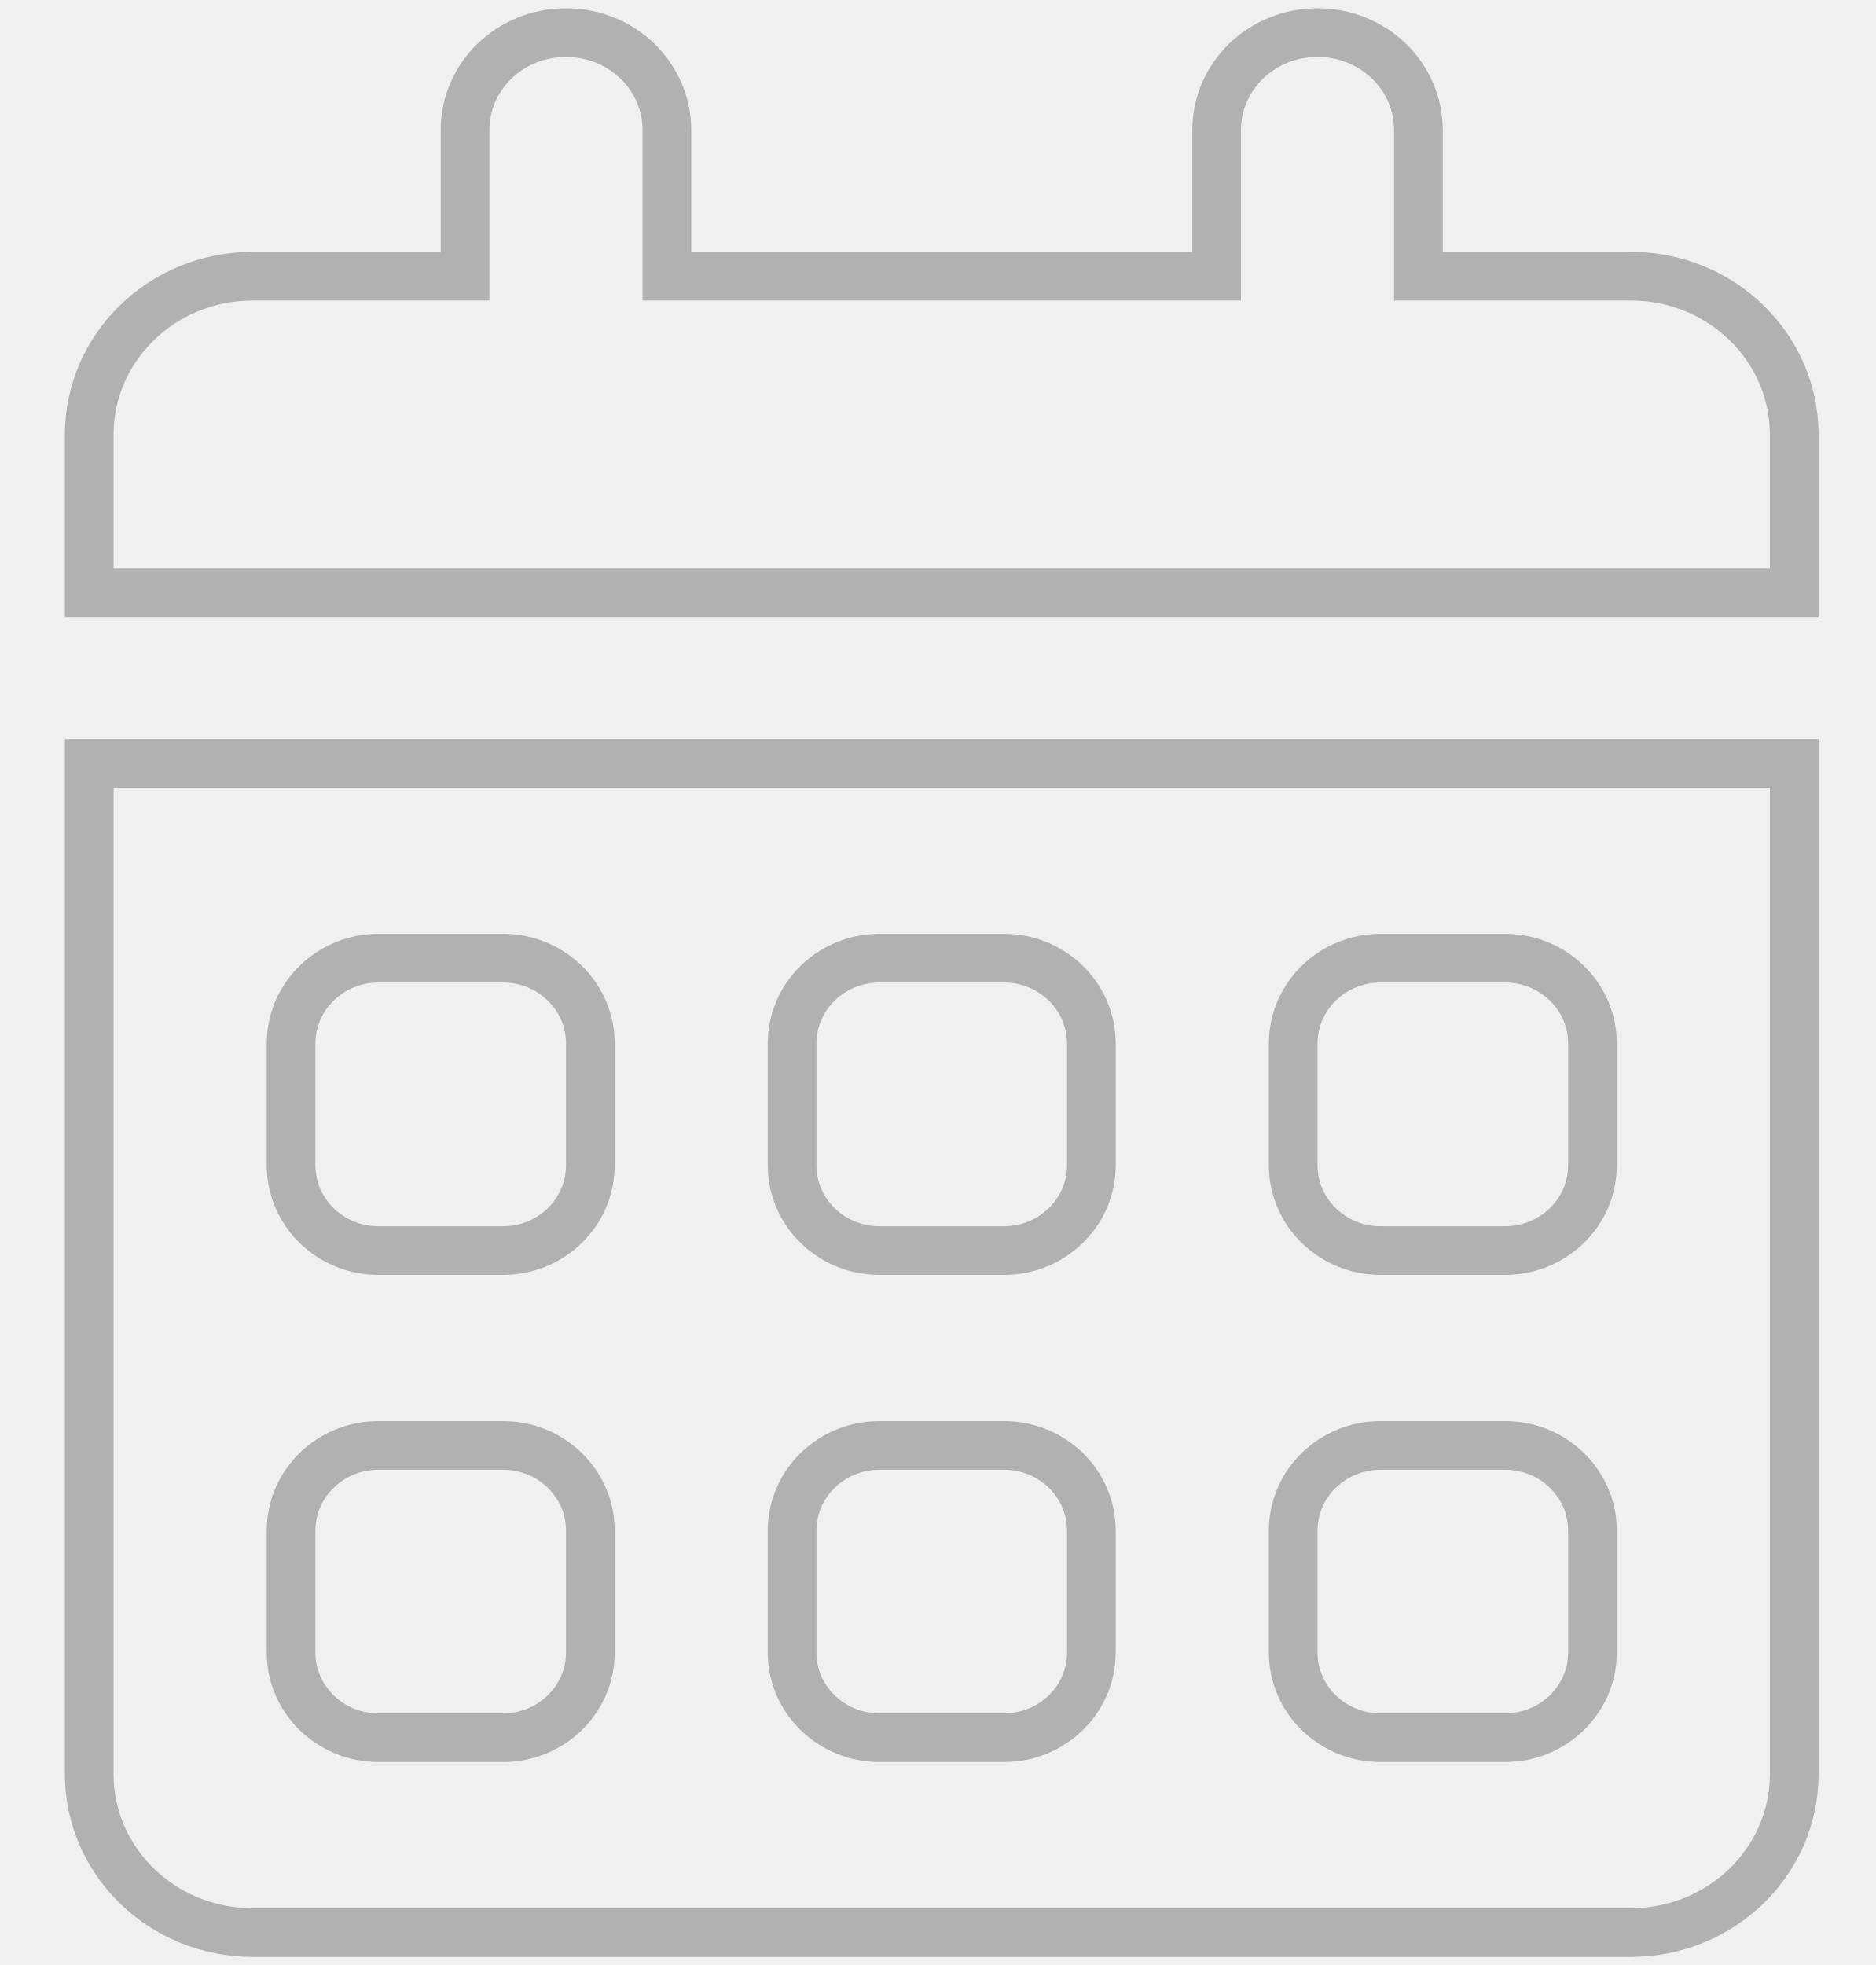
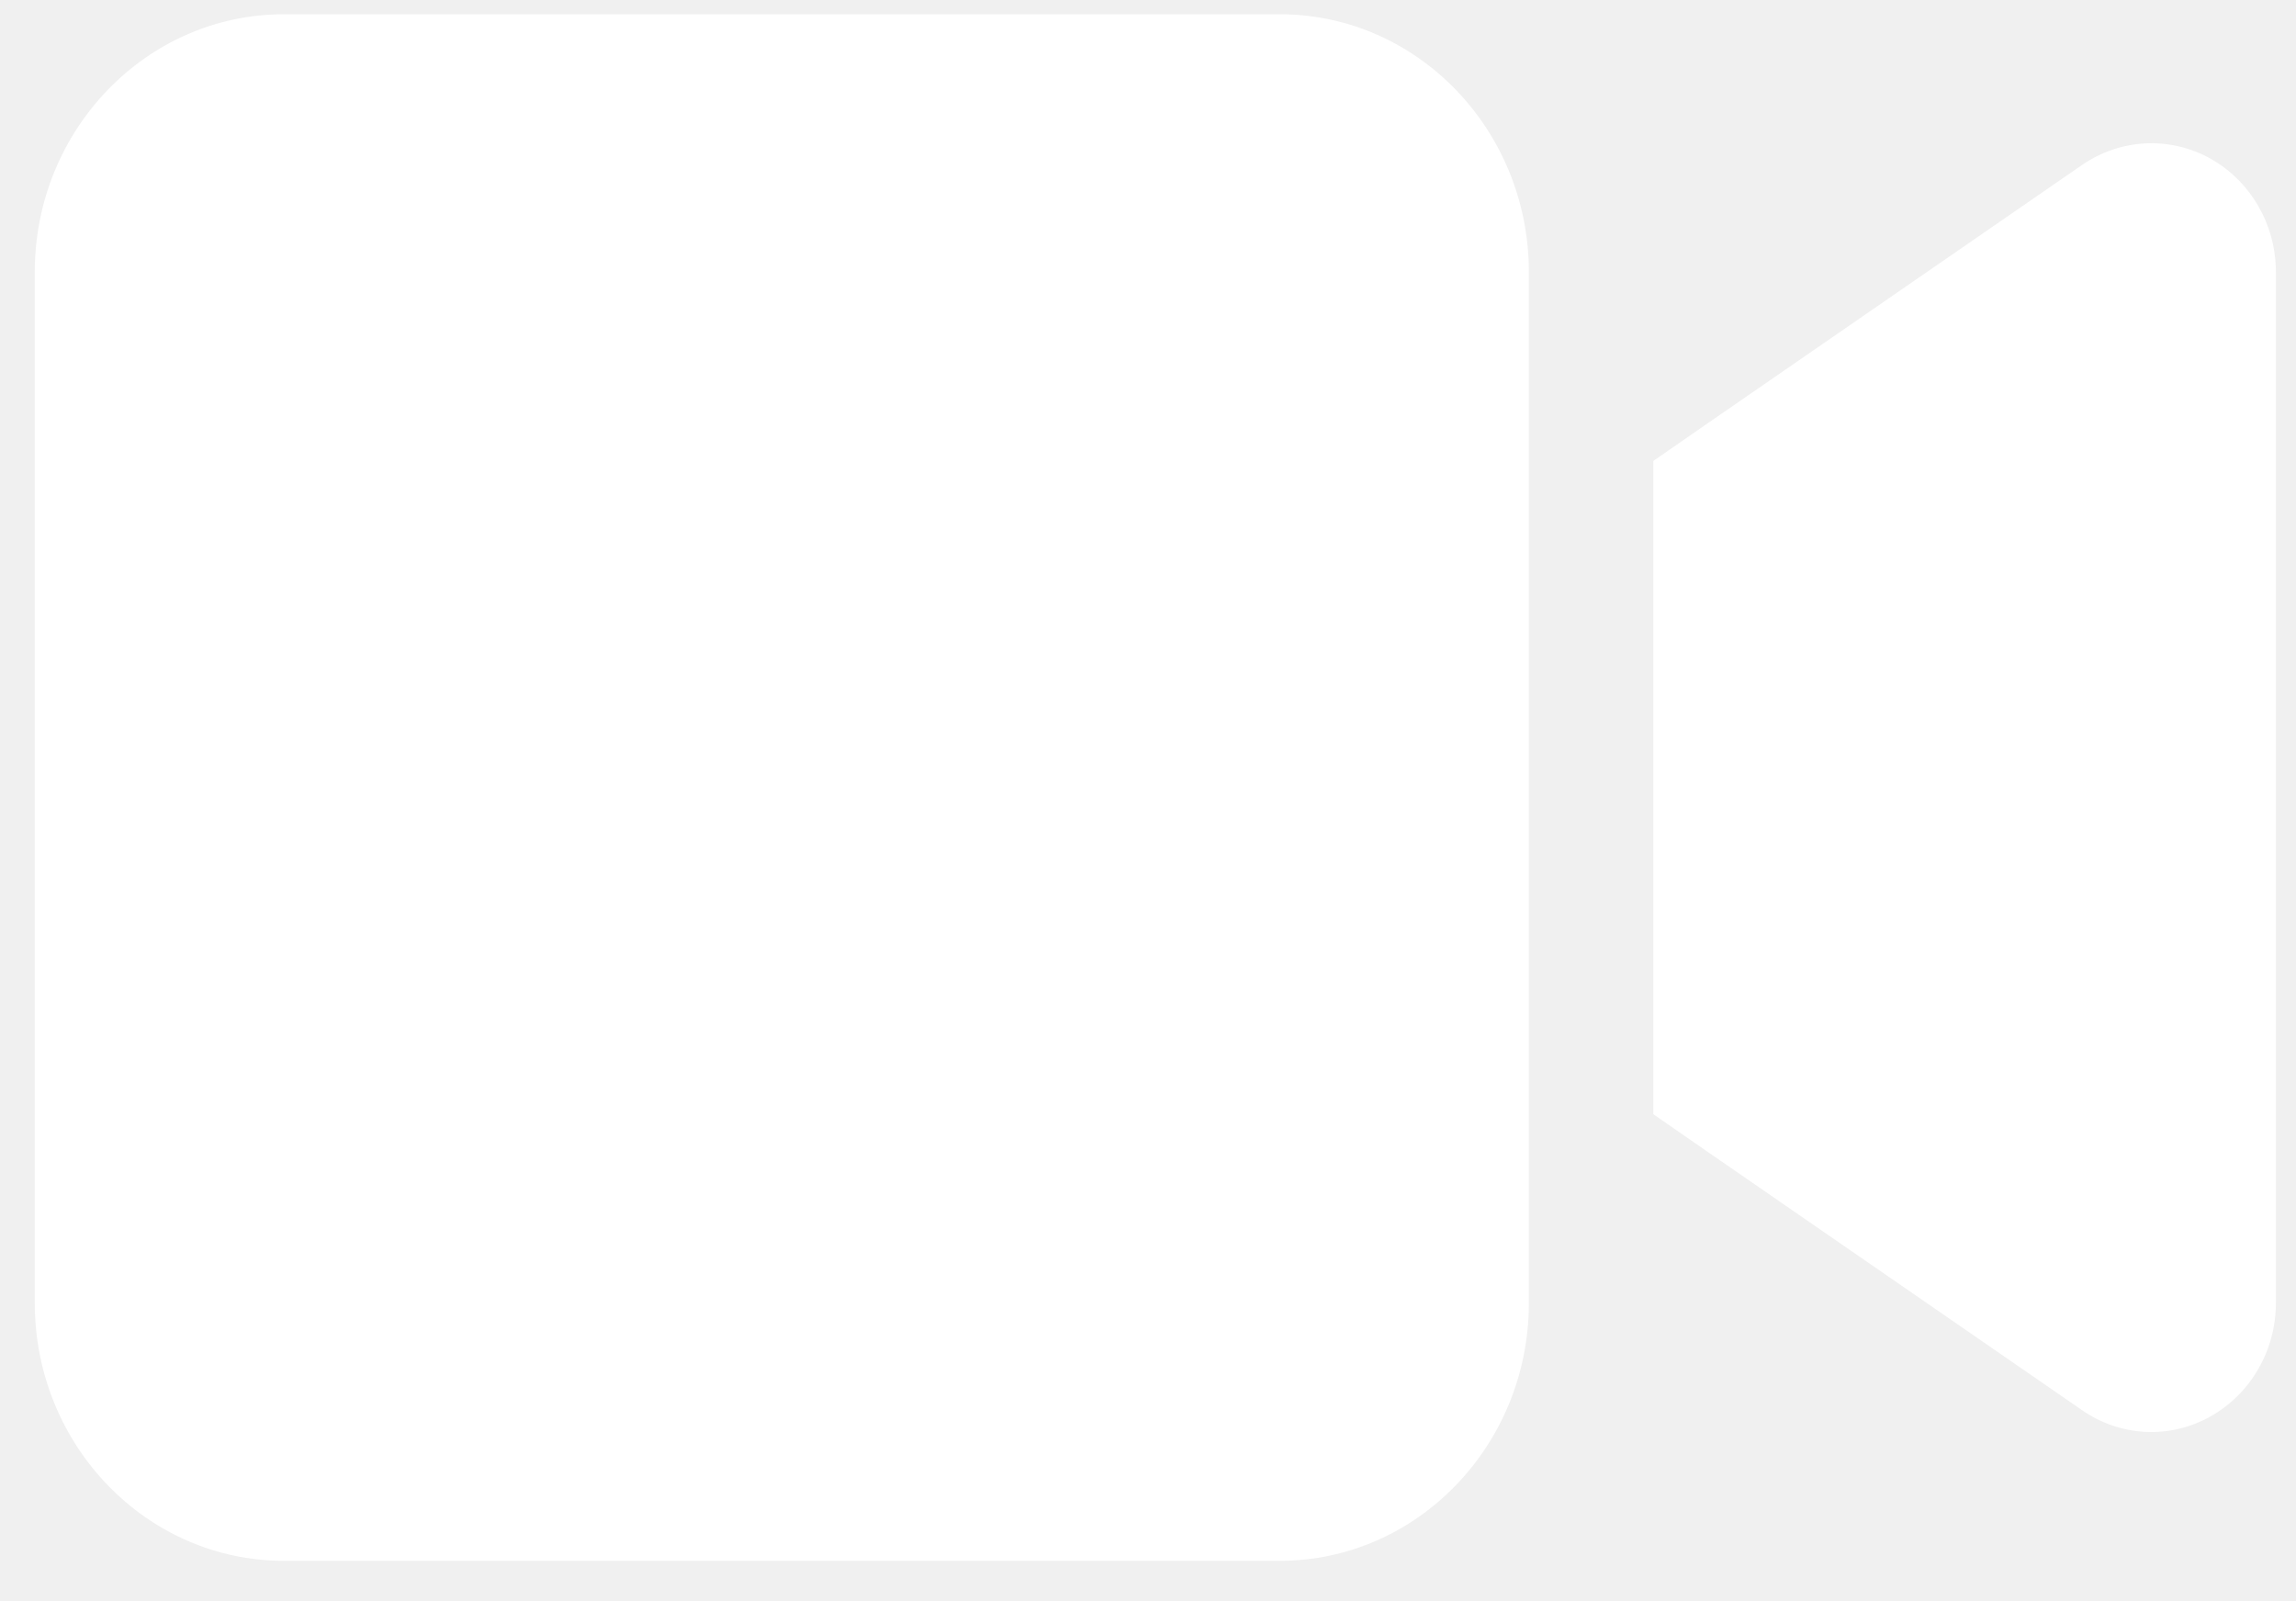
- <svg xmlns="http://www.w3.org/2000/svg" width="21" height="22" viewBox="0 0 21 22" fill="none">
-   <path d="M7.467 2.819V3.092H7.74H13.35H13.623V2.819V1.455C13.623 0.859 14.12 0.365 14.752 0.365C15.385 0.365 15.882 0.859 15.882 1.455V2.819V3.092H16.155H18.259C19.277 3.092 20.09 3.893 20.09 4.865V6.637H0.999V4.865C0.999 3.893 1.812 3.092 2.83 3.092H4.934H5.207V2.819V1.455C5.207 0.859 5.704 0.365 6.337 0.365C6.969 0.365 7.467 0.859 7.467 1.455V2.819ZM0.999 8.546H20.09V19.864C20.09 20.836 19.277 21.637 18.259 21.637H2.83C1.812 21.637 0.999 20.836 0.999 19.864V8.546ZM3.259 11.683V13.046C3.259 13.579 3.704 14.001 4.233 14.001H5.636C6.165 14.001 6.61 13.579 6.61 13.046V11.683C6.61 11.15 6.165 10.728 5.636 10.728H4.233C3.704 10.728 3.259 11.15 3.259 11.683ZM8.869 11.683V13.046C8.869 13.579 9.314 14.001 9.843 14.001H11.246C11.775 14.001 12.22 13.579 12.22 13.046V11.683C12.22 11.15 11.775 10.728 11.246 10.728H9.843C9.314 10.728 8.869 11.15 8.869 11.683ZM15.454 10.728C14.925 10.728 14.48 11.15 14.48 11.683V13.046C14.48 13.579 14.925 14.001 15.454 14.001H16.856C17.386 14.001 17.831 13.579 17.831 13.046V11.683C17.831 11.15 17.386 10.728 16.856 10.728H15.454ZM3.259 17.137V18.501C3.259 19.034 3.704 19.455 4.233 19.455H5.636C6.165 19.455 6.61 19.034 6.61 18.501V17.137C6.61 16.604 6.165 16.183 5.636 16.183H4.233C3.704 16.183 3.259 16.604 3.259 17.137ZM9.843 16.183C9.314 16.183 8.869 16.604 8.869 17.137V18.501C8.869 19.034 9.314 19.455 9.843 19.455H11.246C11.775 19.455 12.22 19.034 12.22 18.501V17.137C12.22 16.604 11.775 16.183 11.246 16.183H9.843ZM14.48 17.137V18.501C14.48 19.034 14.925 19.455 15.454 19.455H16.856C17.386 19.455 17.831 19.034 17.831 18.501V17.137C17.831 16.604 17.386 16.183 16.856 16.183H15.454C14.925 16.183 14.48 16.604 14.48 17.137Z" stroke="#B1B1B1" stroke-width="0.545" />
+ <svg xmlns="http://www.w3.org/2000/svg" width="33" height="23" viewBox="0 0 33 23" fill="none">
+   <path d="M0.5 3.909C0.5 1.866 2.105 0.205 4.079 0.205H18.395C20.369 0.205 21.974 1.866 21.974 3.909V18.726C21.974 20.769 20.369 22.43 18.395 22.43H4.079C2.105 22.43 0.5 20.769 0.5 18.726V3.909ZM31.766 2.277C32.347 2.601 32.711 3.226 32.711 3.909V18.726C32.711 19.409 32.347 20.034 31.766 20.358C31.184 20.683 30.479 20.648 29.926 20.266L24.557 16.562L23.763 16.012V15.022V7.614V6.624L24.557 6.074L29.926 2.37C30.474 1.994 31.178 1.953 31.766 2.277V2.277Z" fill="white" />
</svg>
